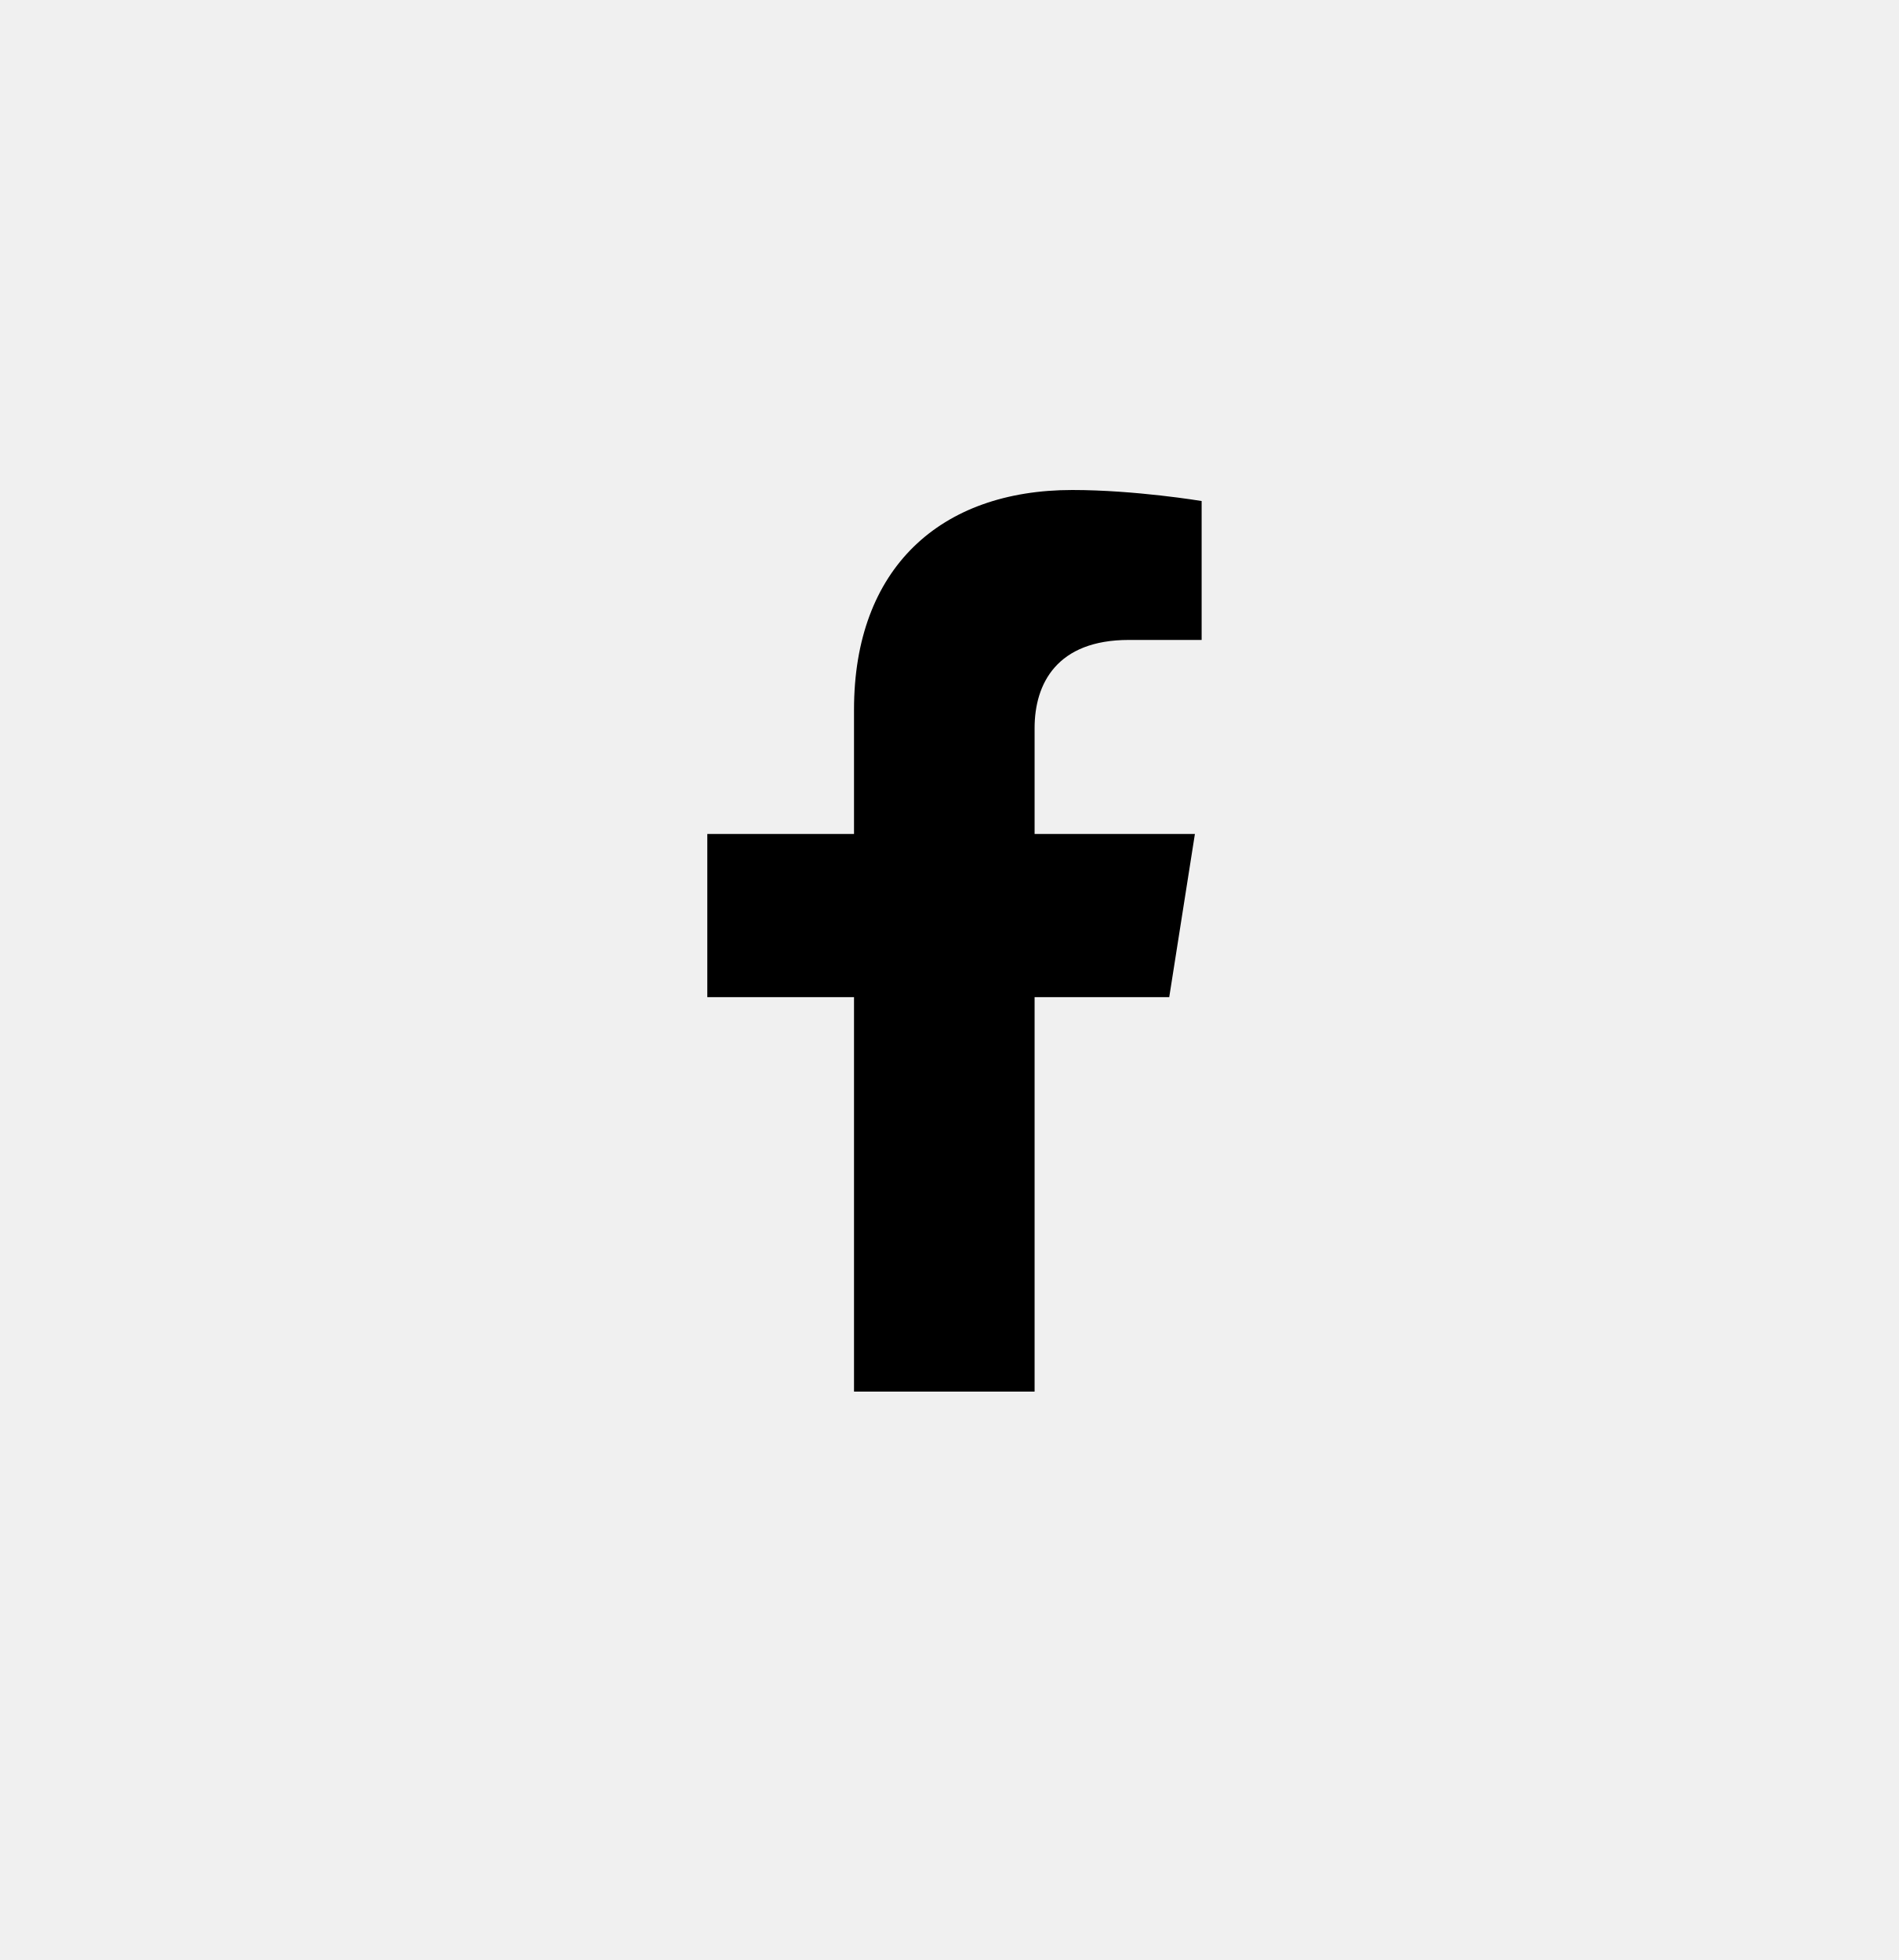
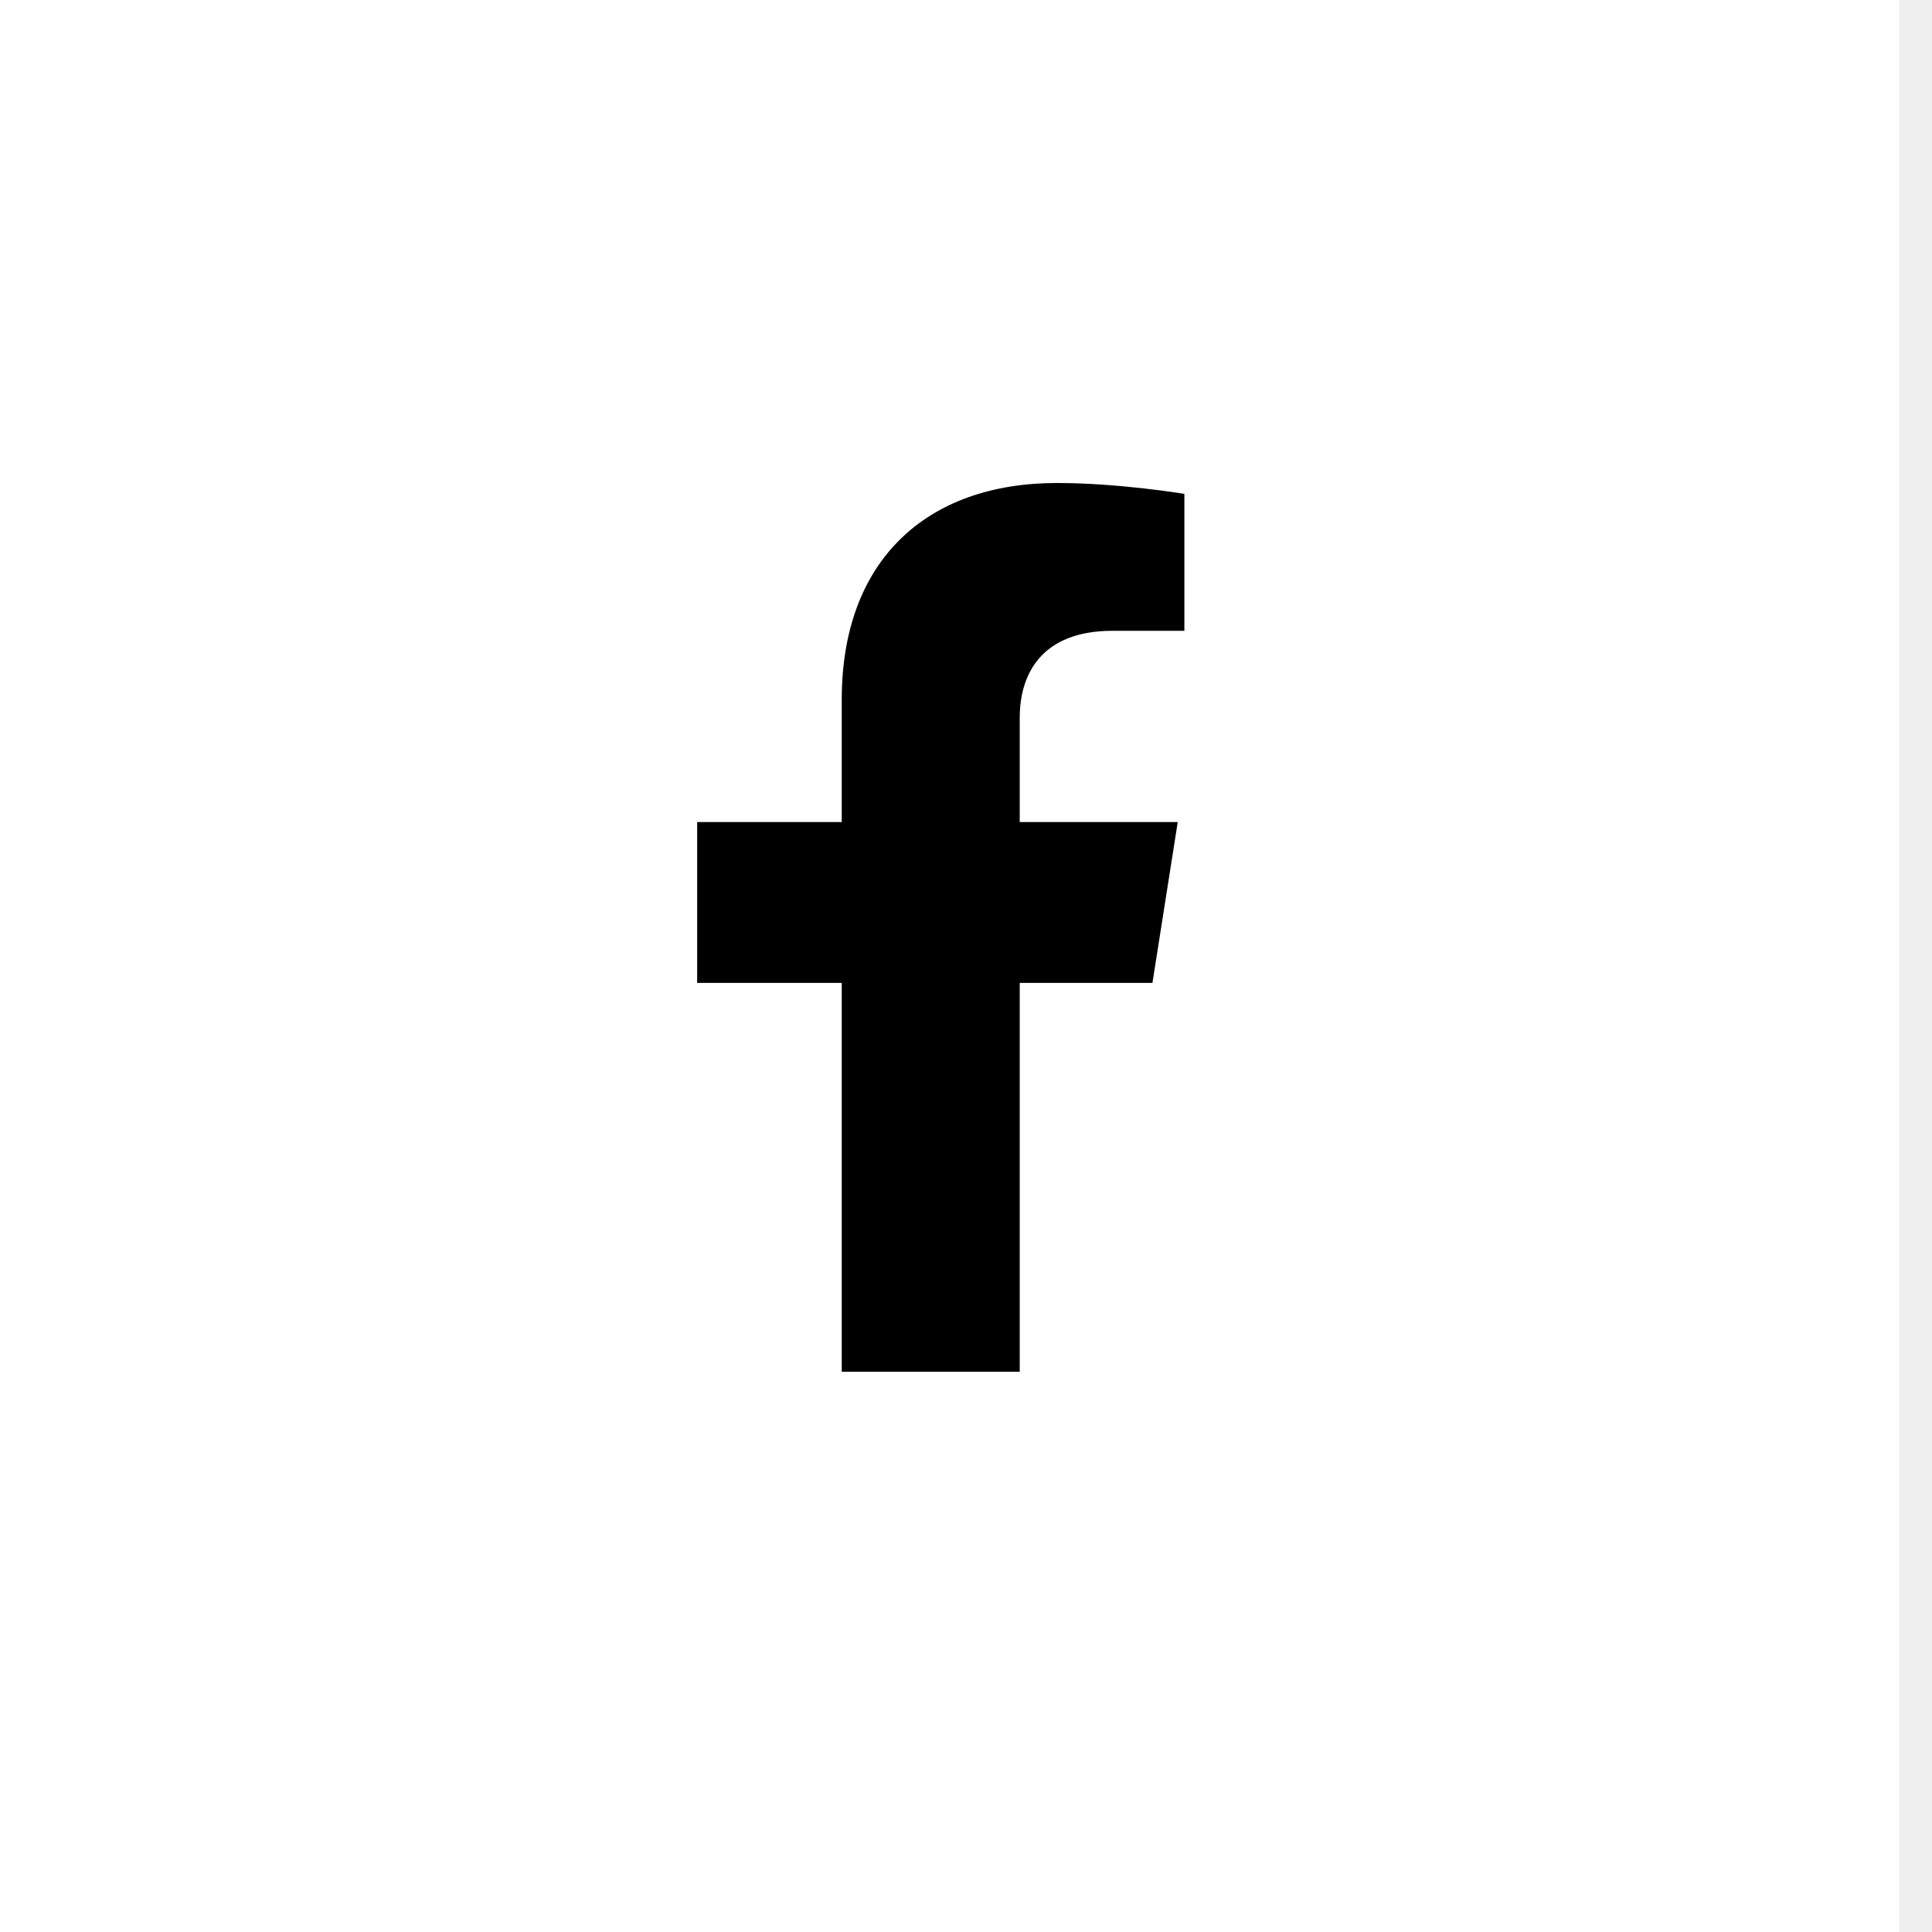
- <svg xmlns="http://www.w3.org/2000/svg" width="31" height="32" viewBox="0 0 31 32" fill="none">
-   <g clip-path="url(#clip0_103044_19)">
-     <path d="M19.088 16.28L19.507 13.616H16.89V11.887C16.89 11.159 17.256 10.448 18.428 10.448H19.617V8.18C19.617 8.18 18.538 8 17.506 8C15.351 8 13.942 9.276 13.942 11.586V13.616H11.547V16.28H13.942V22.72H16.89V16.28H19.088Z" fill="black" />
-   </g>
-   <defs>
-     <clipPath id="clip0_103044_19">
-       <rect width="31" height="32" fill="white" />
-     </clipPath>
-   </defs>
+ <svg xmlns="http://www.w3.org/2000/svg" width="32" height="32" viewBox="0 0 32 32" fill="none">
+   <path d="M31.451 0H0V32H31.451V0Z" fill="white" />
+   <path d="M31.451 0H0V32H31.451V0Z" fill="white" />
+   <path d="M19.088 16.28L19.507 13.616H16.89V11.887C16.89 11.159 17.256 10.448 18.428 10.448H19.617V8.18C19.617 8.18 18.538 8 17.506 8C15.351 8 13.942 9.276 13.942 11.586V13.616H11.547V16.28H13.942V22.72H16.89V16.28H19.088Z" fill="black" />
</svg>
